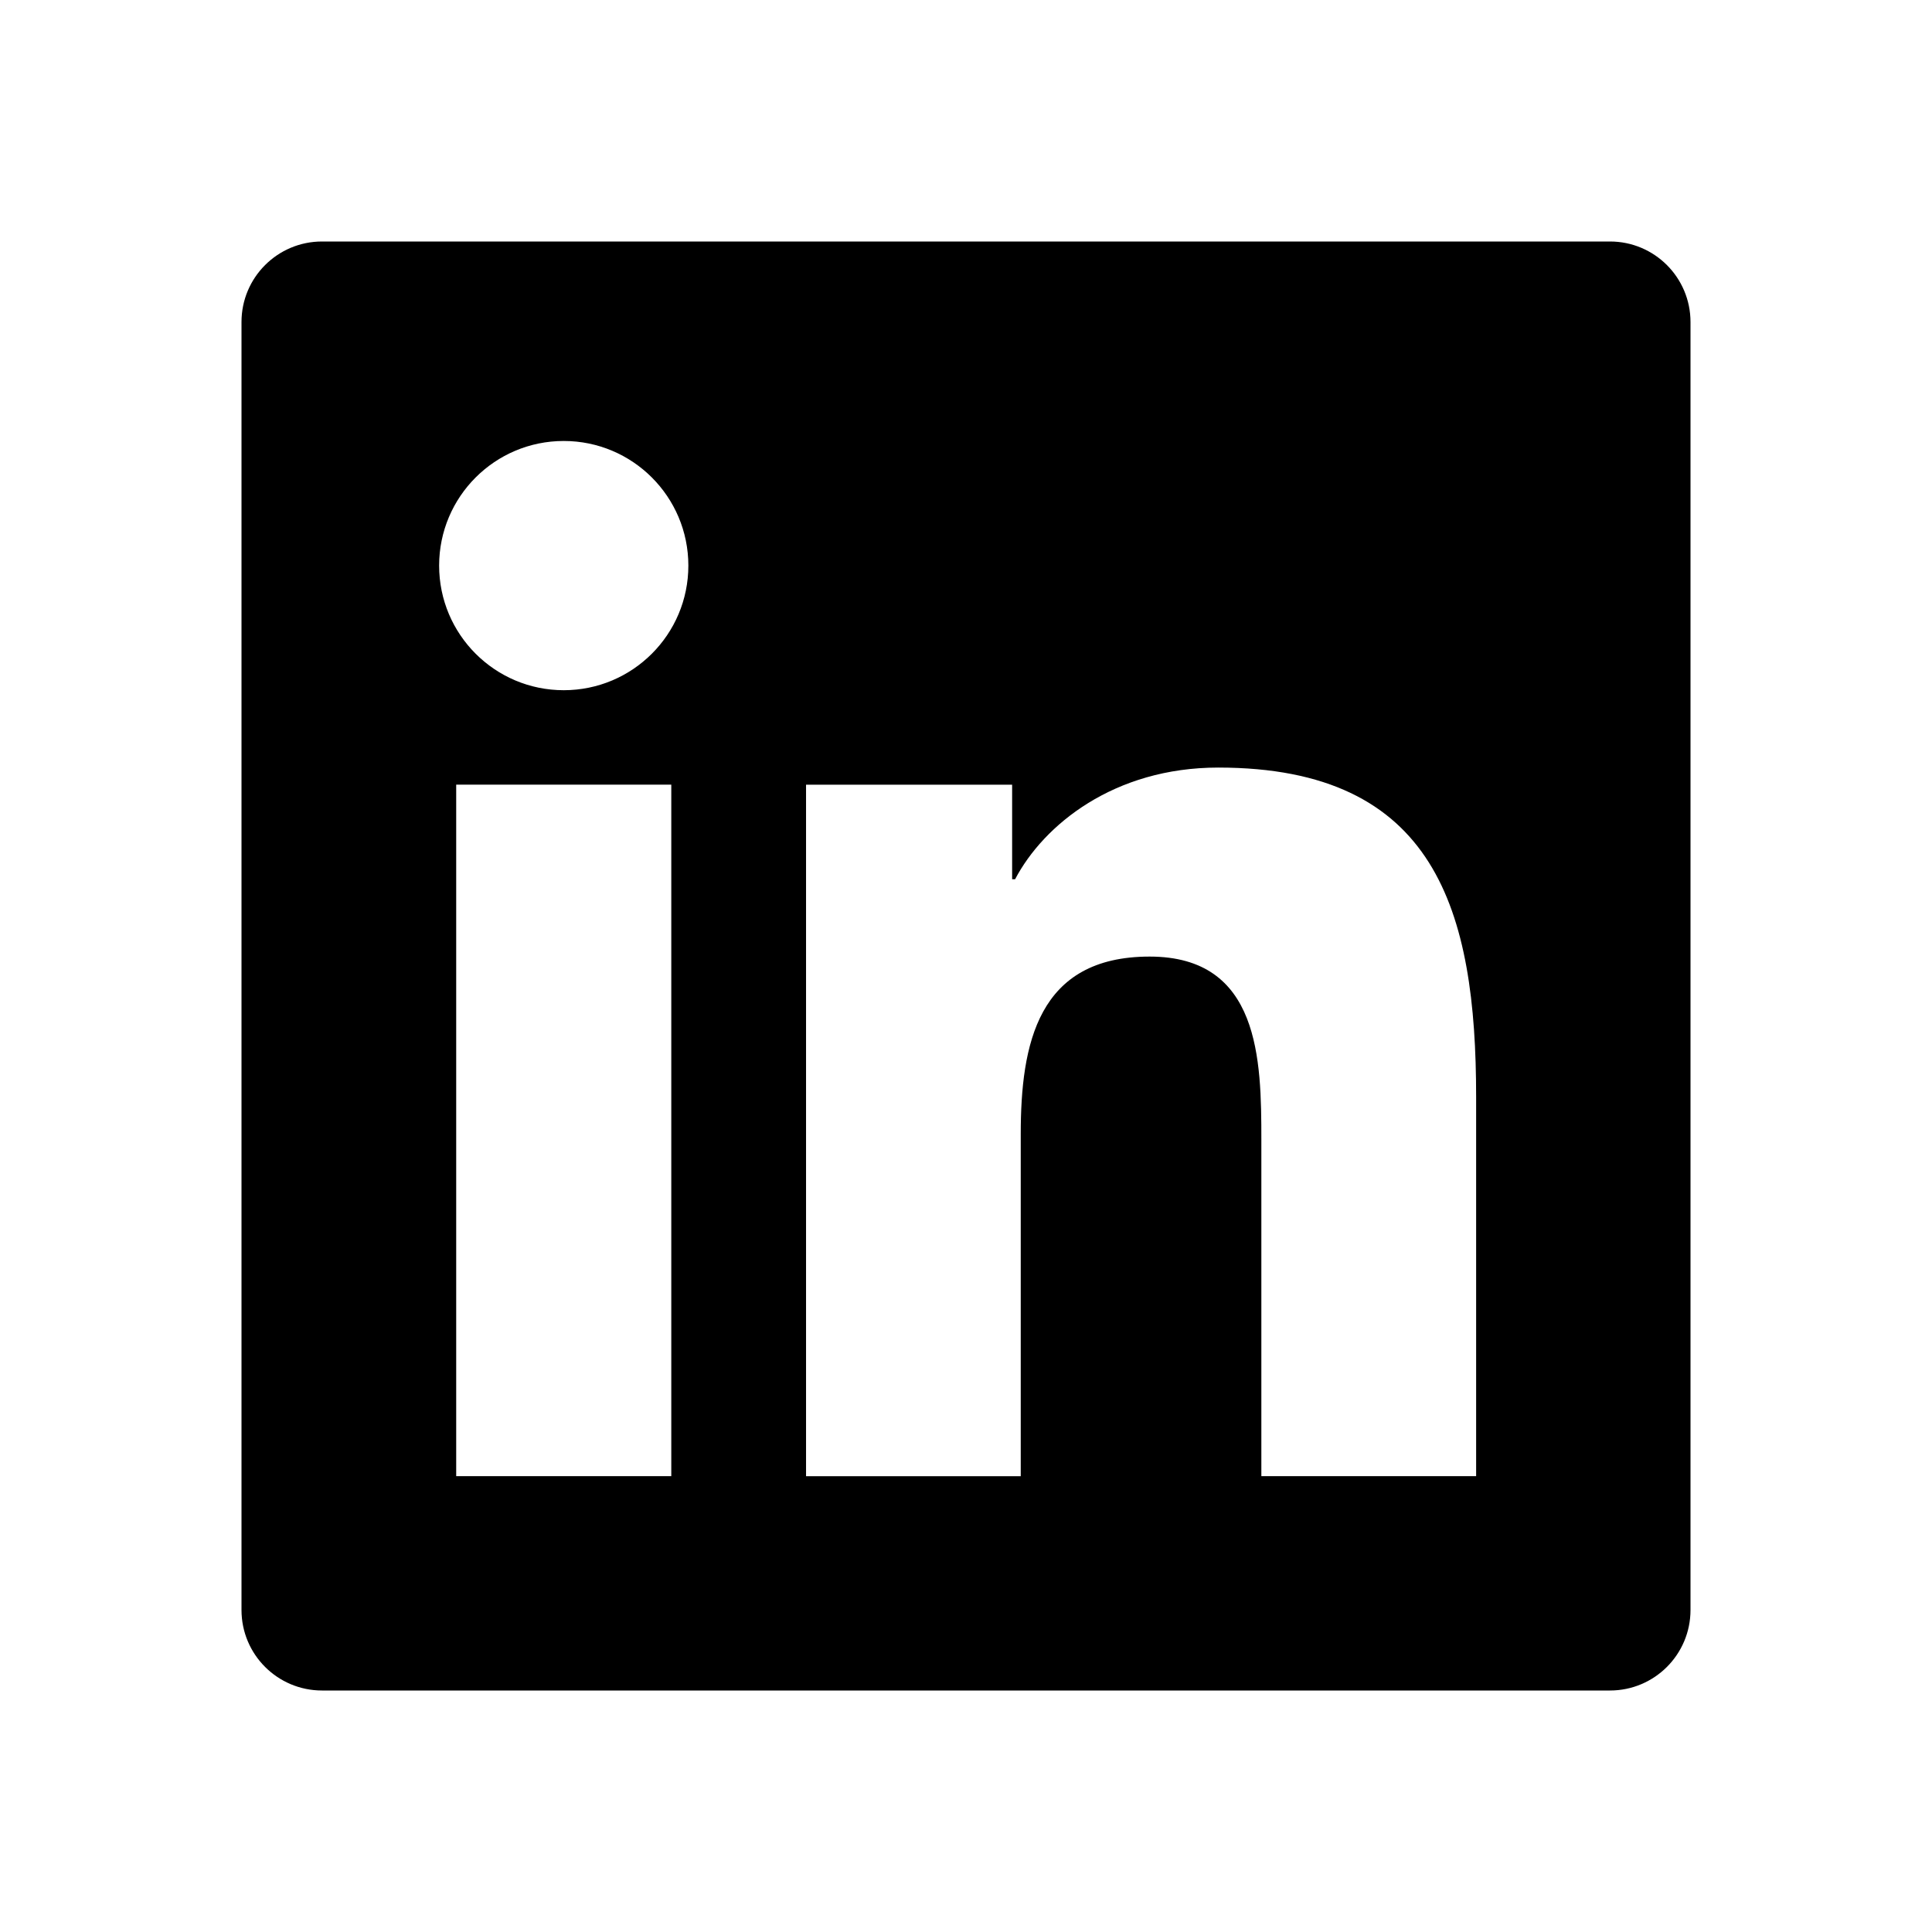
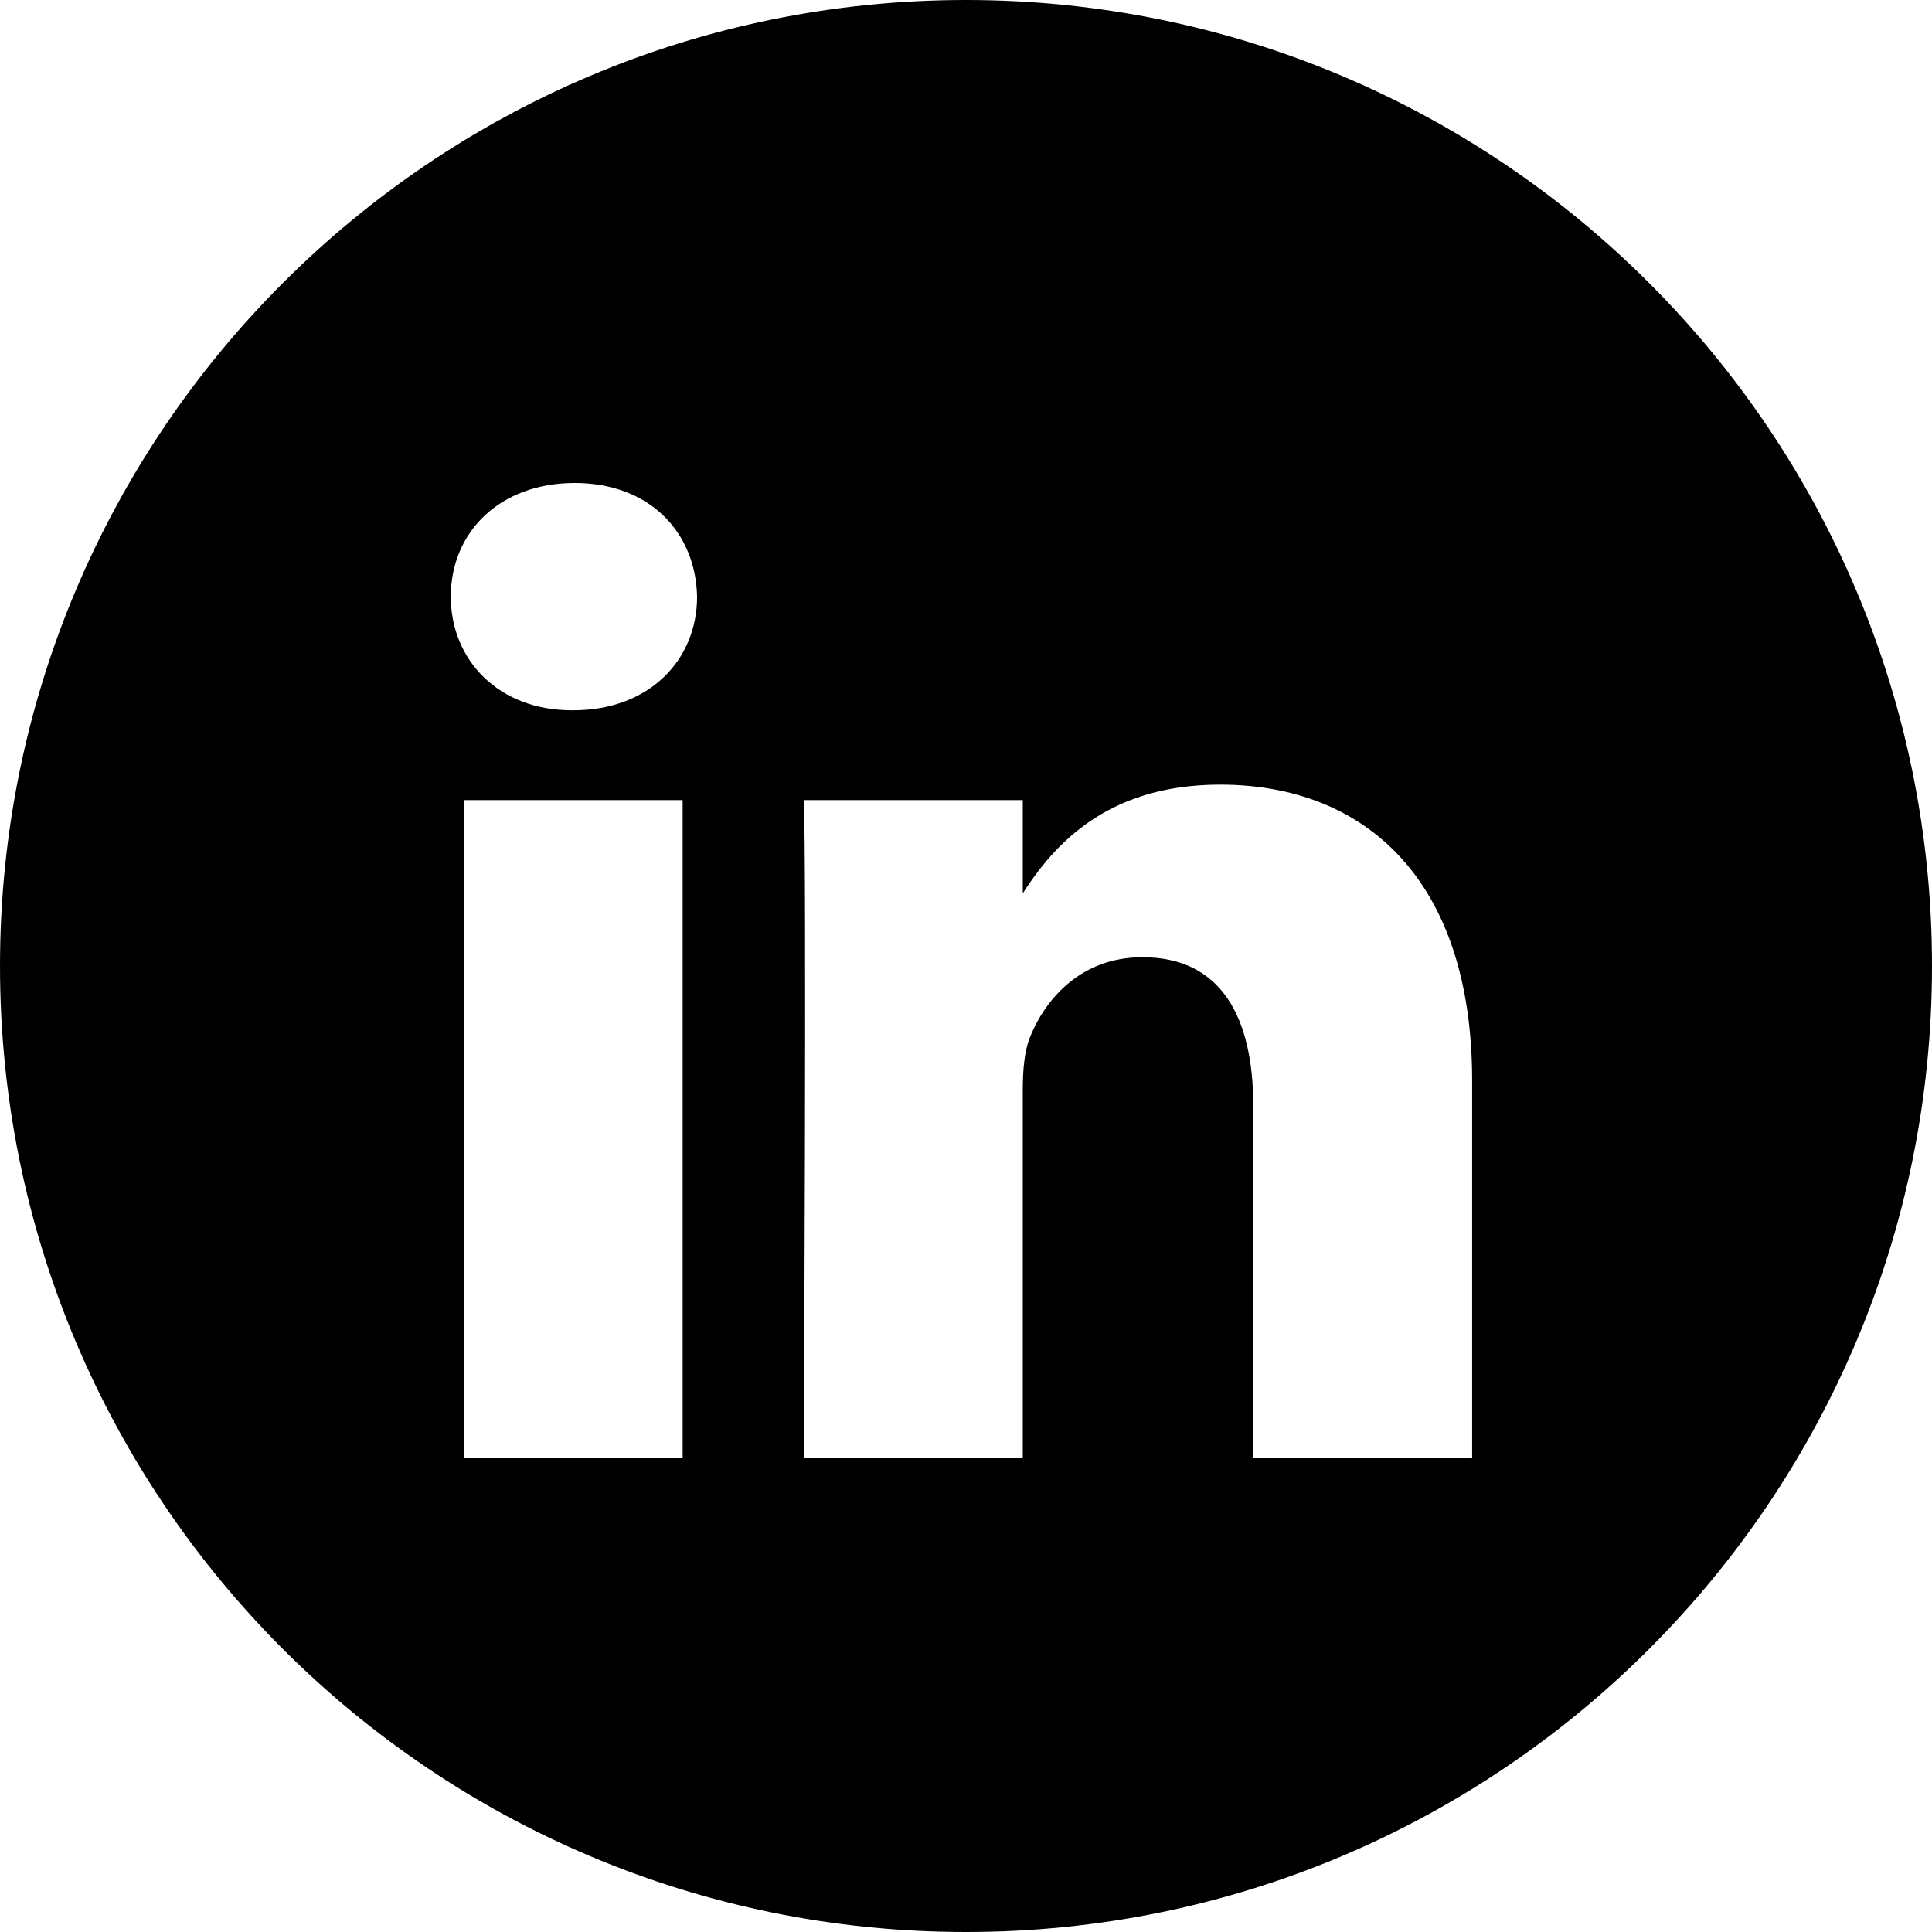
- <svg xmlns="http://www.w3.org/2000/svg" width="24" height="24" viewBox="0 0 24 24">
-   <path d="M20 3H4a1 1 0 0 0-1 1v16a1 1 0 0 0 1 1h16a1 1 0 0 0 1-1V4a1 1 0 0 0-1-1zM8.339 18.337H5.667v-8.59h2.672v8.59zM7.003 8.574a1.548 1.548 0 1 1 0-3.096 1.548 1.548 0 0 1 0 3.096zm11.335 9.763h-2.669V14.16c0-.996-.018-2.277-1.388-2.277-1.39 0-1.601 1.086-1.601 2.207v4.248h-2.667v-8.59h2.56v1.174h.037c.355-.675 1.227-1.387 2.524-1.387 2.704 0 3.203 1.778 3.203 4.092v4.71z" />
+ <svg xmlns="http://www.w3.org/2000/svg" width="48" height="48" viewBox="0 0 48 48" fill="none">
+   <path fill-rule="evenodd" clip-rule="evenodd" d="M0 24C0 10.745 10.745 0 24 0C37.255 0 48 10.745 48 24C48 37.255 37.255 48 24 48C10.745 48 0 37.255 0 24ZM16.96 19.878H11.522V36.22H16.96V19.878ZM17.319 14.823C17.284 13.22 16.138 12 14.277 12C12.416 12 11.2 13.22 11.2 14.823C11.2 16.392 12.38 17.647 14.206 17.647H14.241C16.138 17.647 17.319 16.392 17.319 14.823ZM36.575 26.85C36.575 21.83 33.892 19.494 30.313 19.494C27.425 19.494 26.133 21.08 25.411 22.193V19.878H19.971C20.043 21.412 19.971 36.22 19.971 36.22H25.411V27.093C25.411 26.605 25.446 26.118 25.59 25.768C25.983 24.792 26.878 23.782 28.381 23.782C30.349 23.782 31.137 25.281 31.137 27.477V36.22H36.575L36.575 26.85Z" fill="black" />
</svg>
